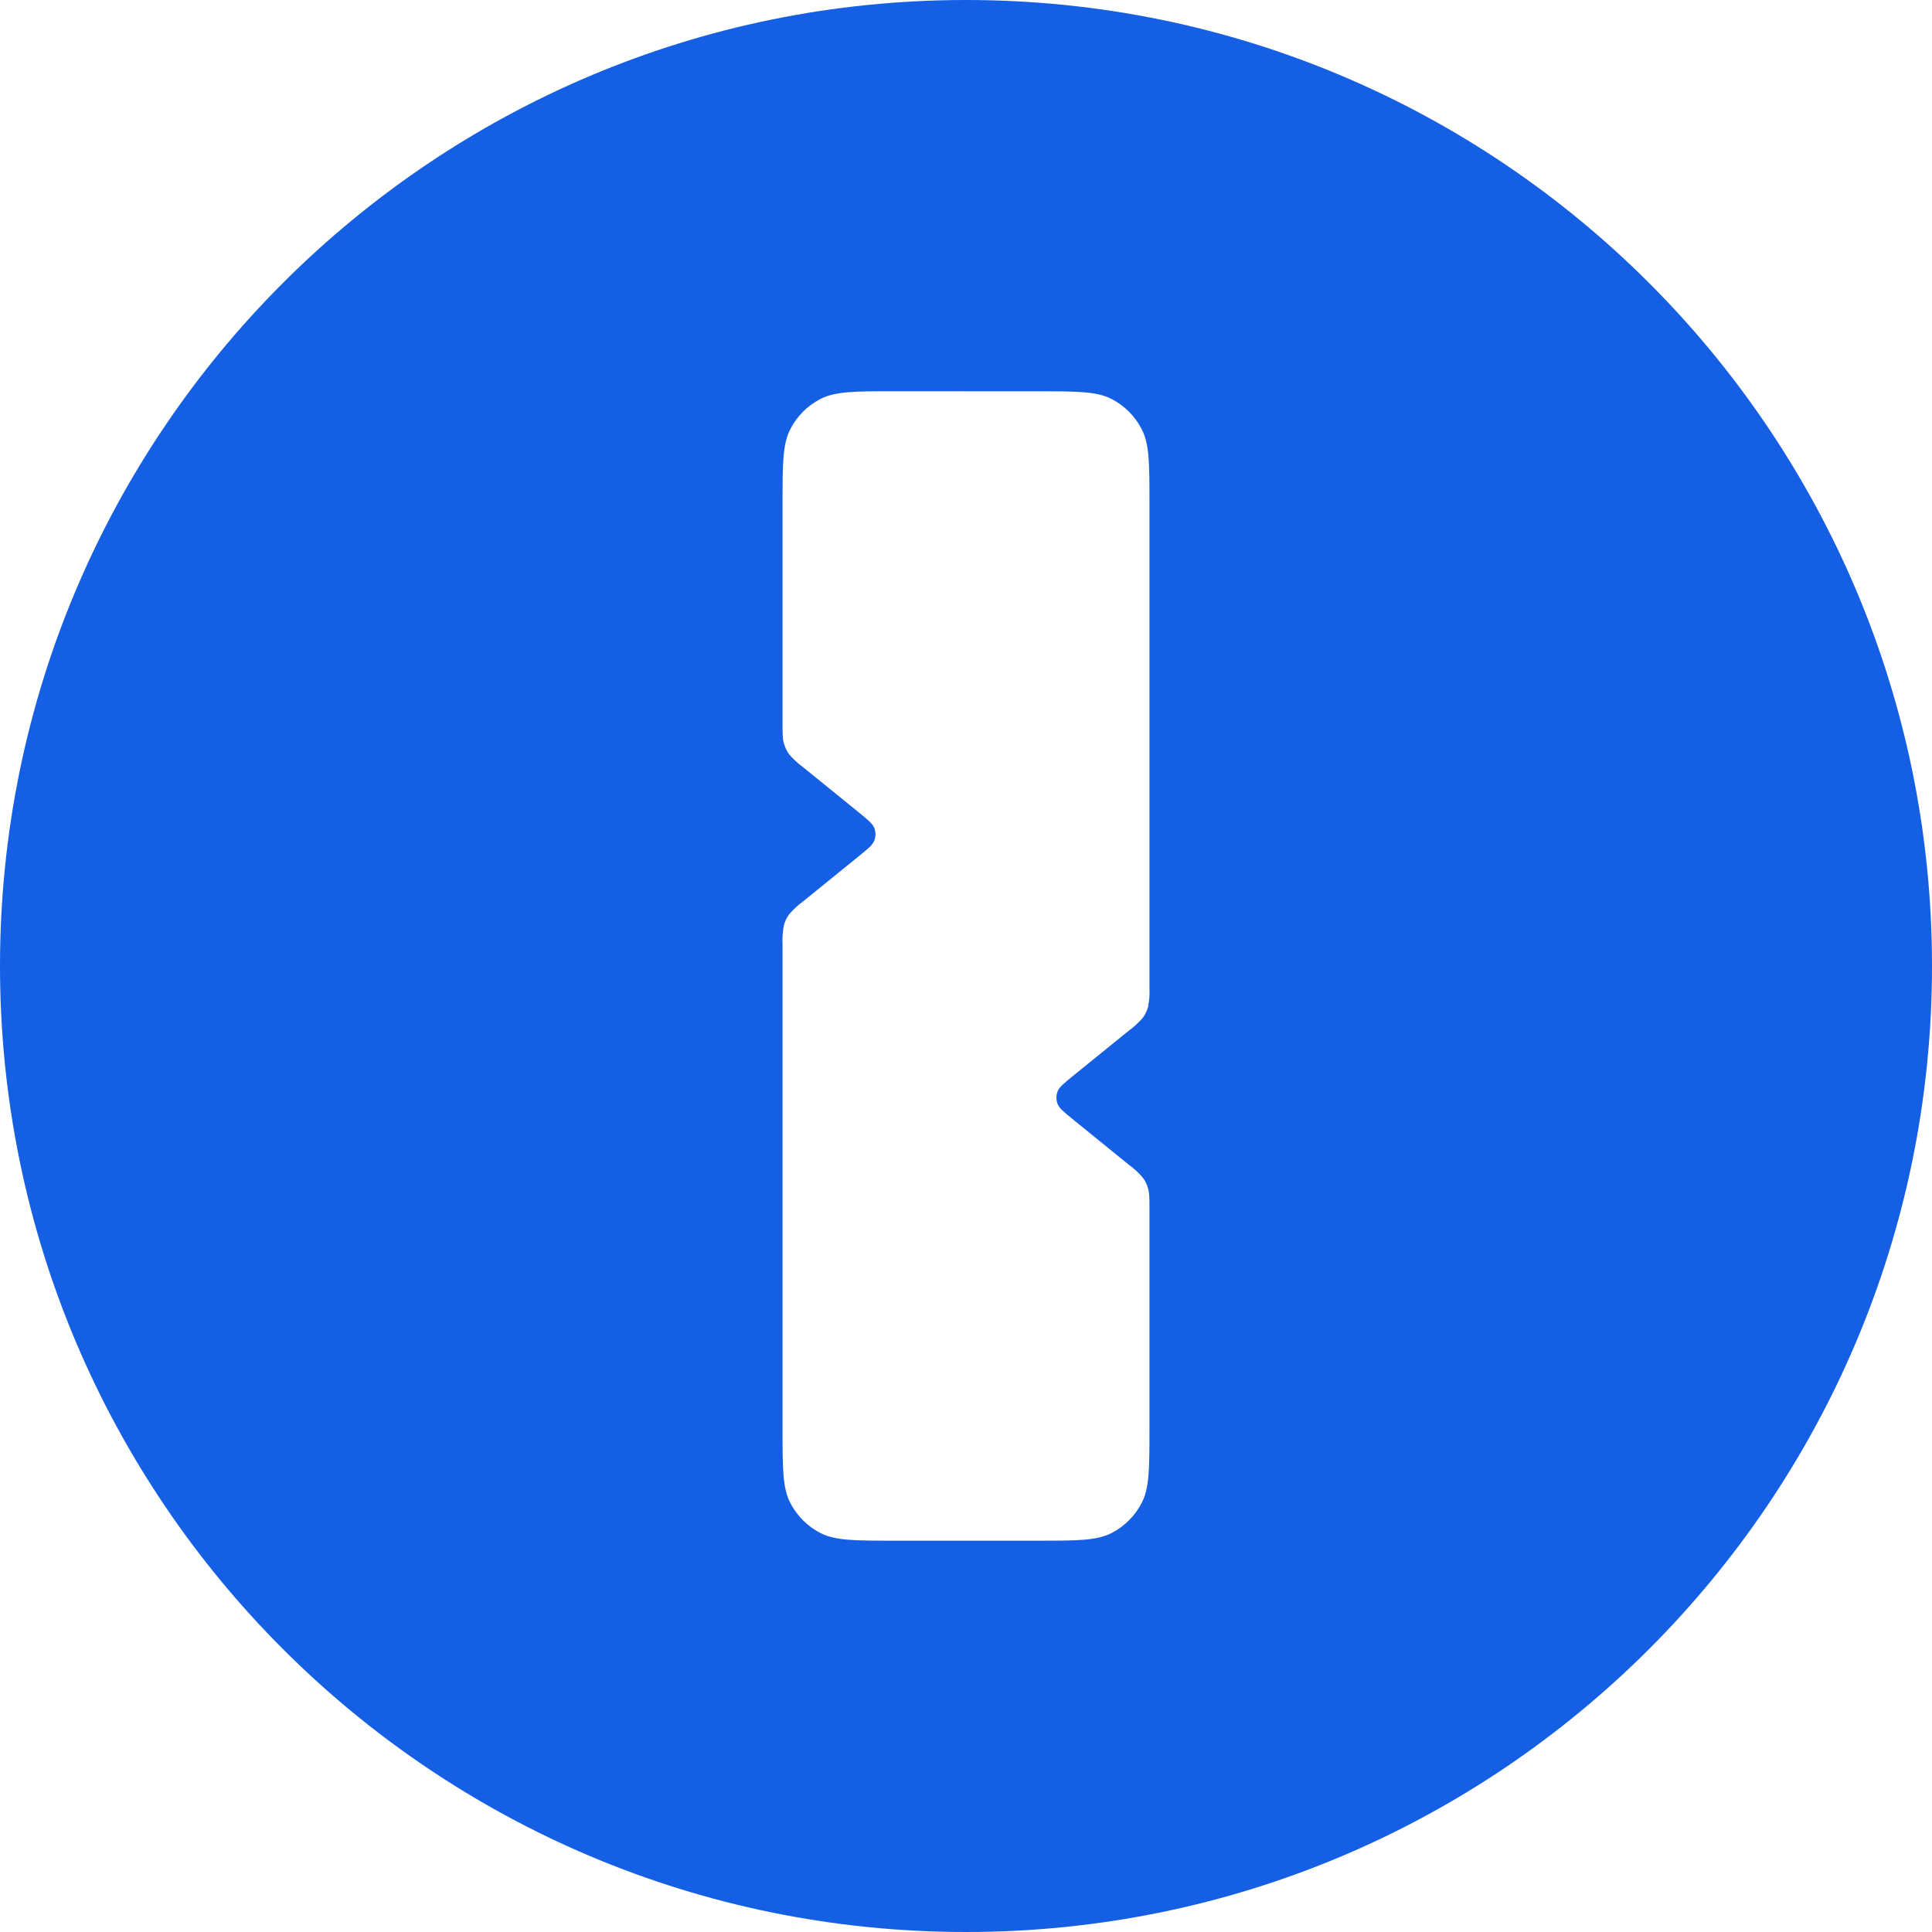
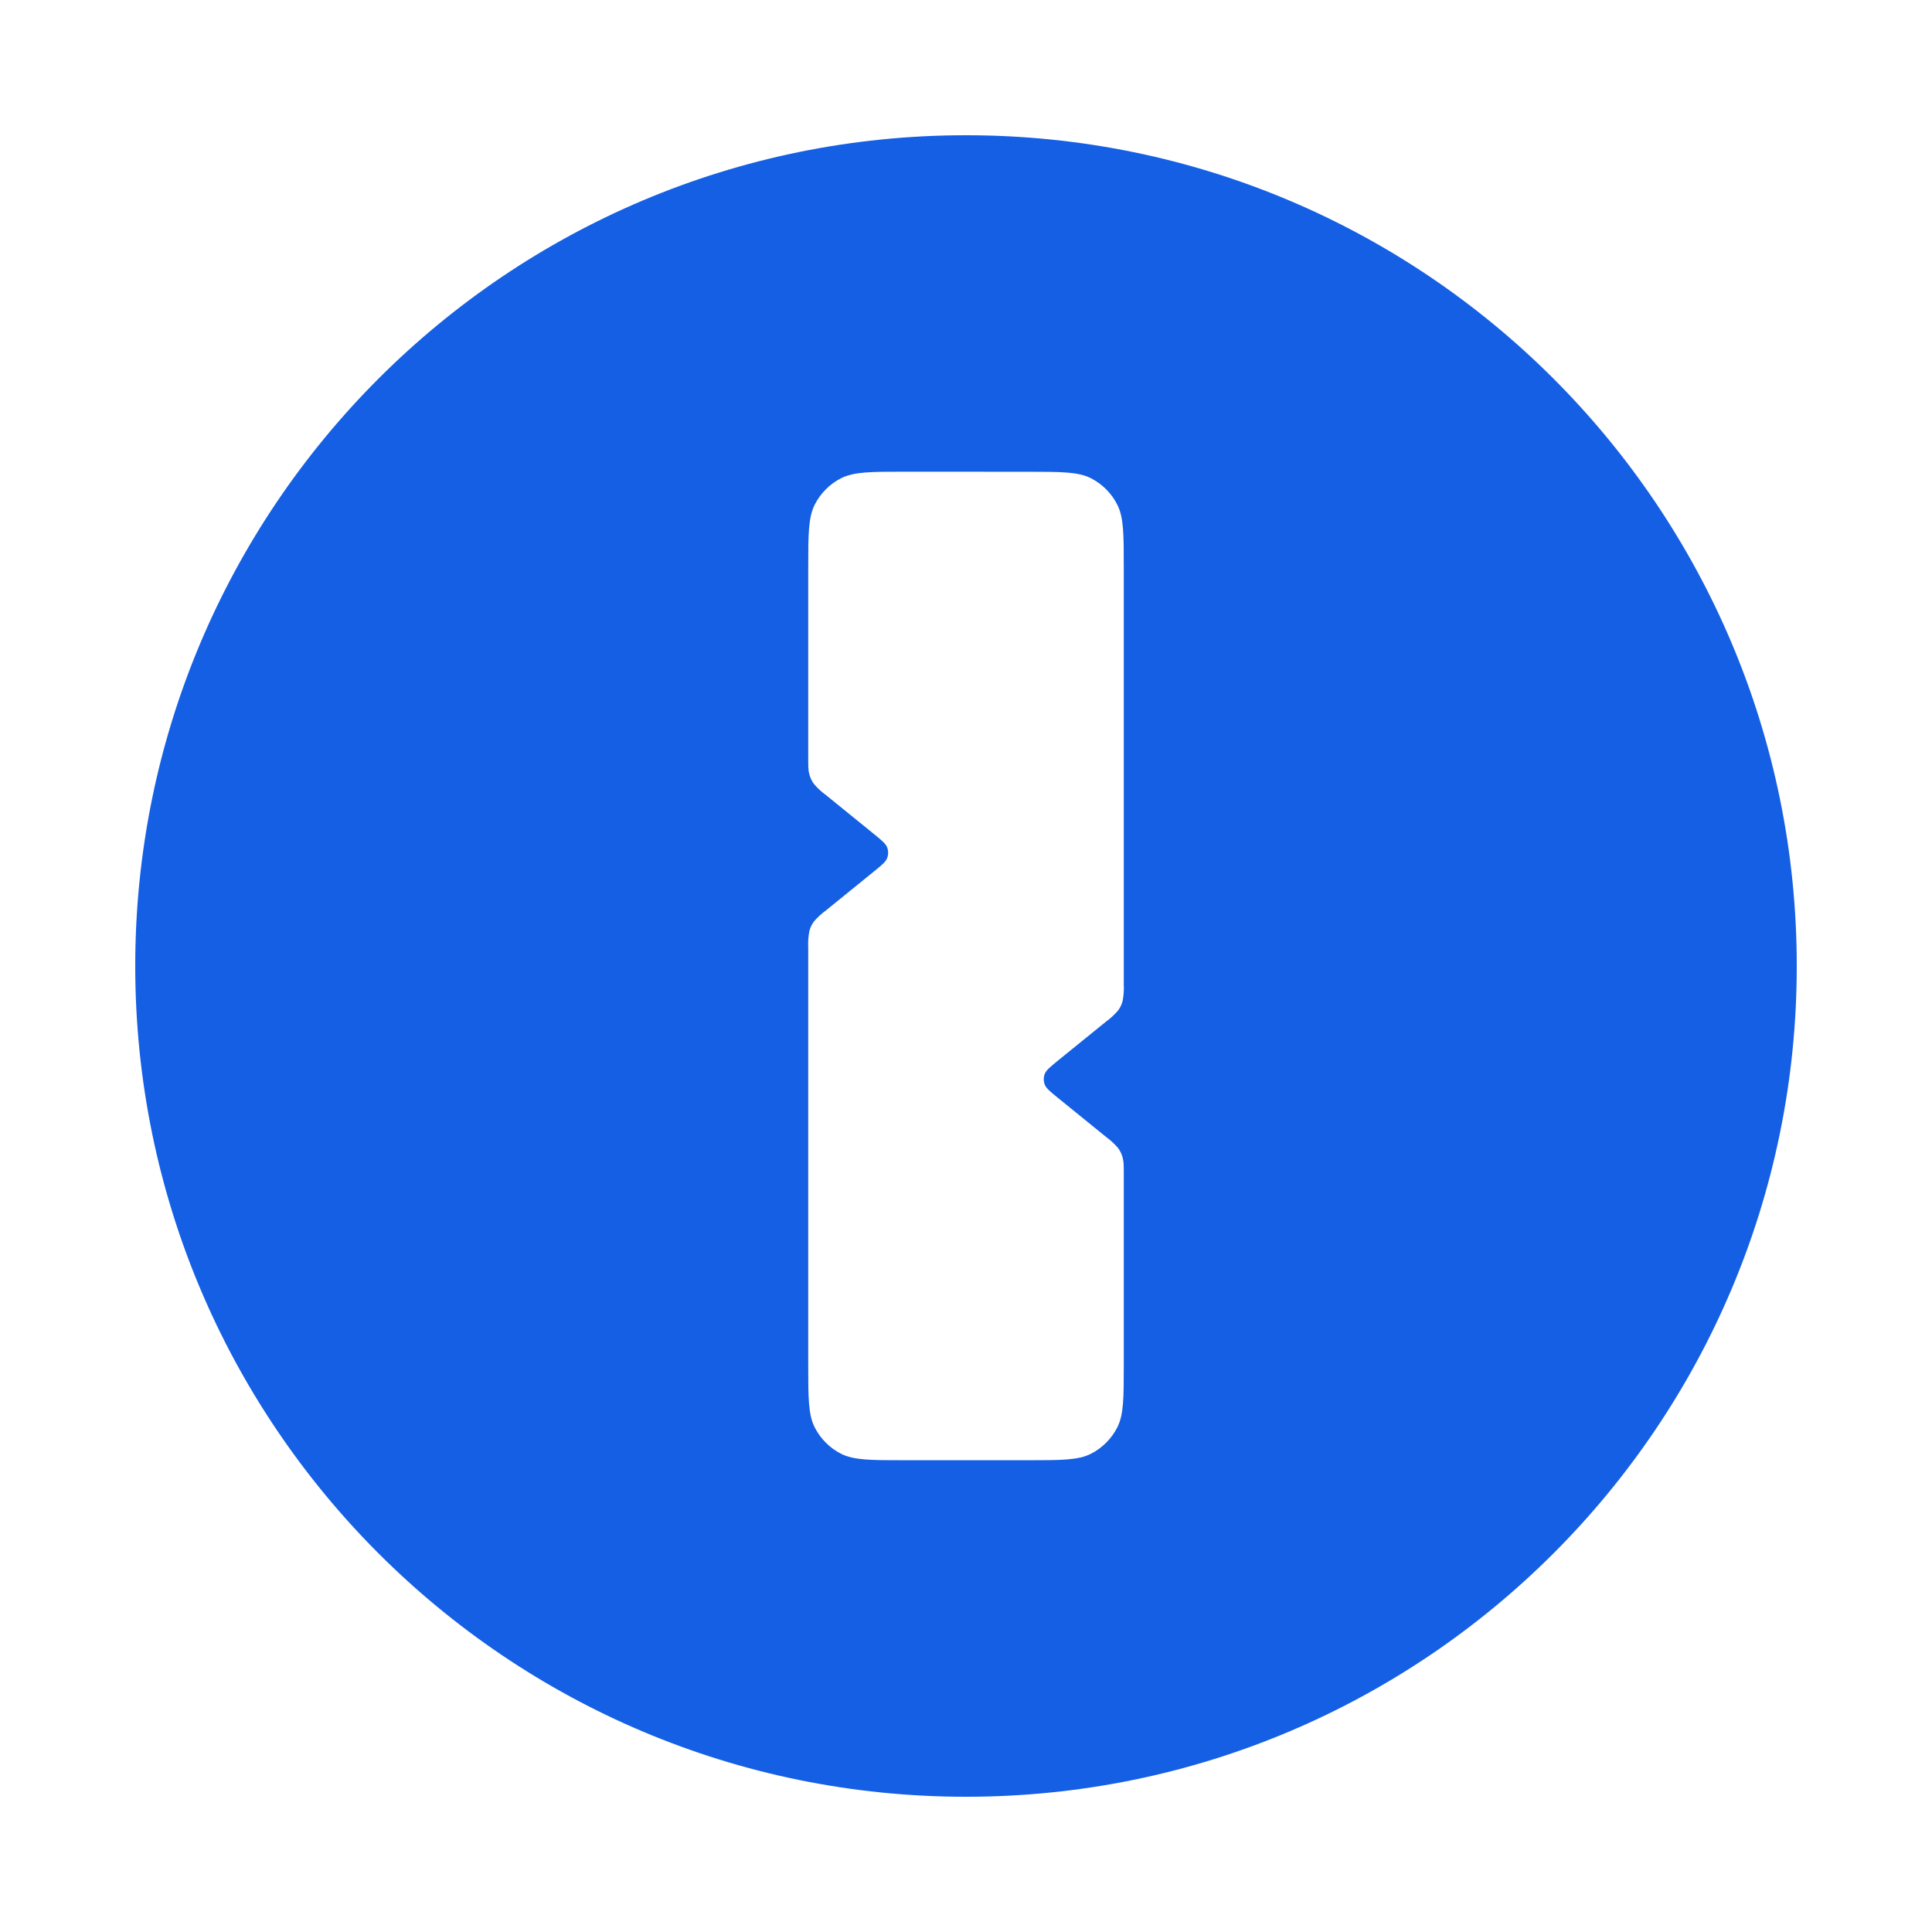
<svg xmlns="http://www.w3.org/2000/svg" fill="#145FE4" role="img" viewBox="0 0 24 24">
-   <path d="M12 0c6.627 0 12 5.373 12 12 0 6.628-5.373 12-12 12S0 18.628 0 12C0 5.373 5.373 0 12 0m-.893 4.86c-.485 0-.727.001-.913.095a.87.87 0 0 0-.378.379c-.094.185-.095.428-.095.912v2.747c0 .12 0 .182.016.238q.02.075.065.138a1 1 0 0 0 .175.162l.695.564c.113.092.17.139.19.194a.22.22 0 0 1 0 .15c-.02.056-.077.102-.19.194l-.695.564a1 1 0 0 0-.175.162.4.4 0 0 0-.065.138 1 1 0 0 0-.016.238v6.019c0 .485 0 .728.095.913a.87.87 0 0 0 .378.378c.186.094.428.094.913.094h1.786c.485 0 .727 0 .913-.094a.87.87 0 0 0 .378-.378c.095-.185.095-.428.095-.913v-2.747c0-.12 0-.182-.016-.238a.4.4 0 0 0-.065-.138 1 1 0 0 0-.175-.162l-.695-.564c-.113-.092-.17-.138-.191-.193a.22.22 0 0 1 0-.152c.02-.055.078-.1.19-.193l.696-.564a1 1 0 0 0 .175-.162.4.4 0 0 0 .065-.138 1 1 0 0 0 .016-.238V6.246c0-.484 0-.727-.095-.912a.87.87 0 0 0-.378-.379c-.186-.094-.428-.094-.913-.094Z" />
+   <g transform="translate(1.68 1.68) scale(0.86)">
+     <path d="M12 0c6.627 0 12 5.373 12 12 0 6.628-5.373 12-12 12S0 18.628 0 12C0 5.373 5.373 0 12 0m-.893 4.86c-.485 0-.727.001-.913.095a.87.87 0 0 0-.378.379c-.094.185-.095.428-.095.912v2.747c0 .12 0 .182.016.238q.02.075.065.138a1 1 0 0 0 .175.162l.695.564c.113.092.17.139.19.194a.22.22 0 0 1 0 .15c-.02.056-.077.102-.19.194l-.695.564a1 1 0 0 0-.175.162.4.4 0 0 0-.065.138 1 1 0 0 0-.016.238v6.019c0 .485 0 .728.095.913a.87.87 0 0 0 .378.378c.186.094.428.094.913.094h1.786c.485 0 .727 0 .913-.094a.87.87 0 0 0 .378-.378c.095-.185.095-.428.095-.913v-2.747c0-.12 0-.182-.016-.238a.4.4 0 0 0-.065-.138 1 1 0 0 0-.175-.162l-.695-.564c-.113-.092-.17-.138-.191-.193a.22.22 0 0 1 0-.152c.02-.055.078-.1.19-.193l.696-.564a1 1 0 0 0 .175-.162.4.4 0 0 0 .065-.138 1 1 0 0 0 .016-.238V6.246c0-.484 0-.727-.095-.912a.87.87 0 0 0-.378-.379c-.186-.094-.428-.094-.913-.094Z" />
+   </g>
</svg>
